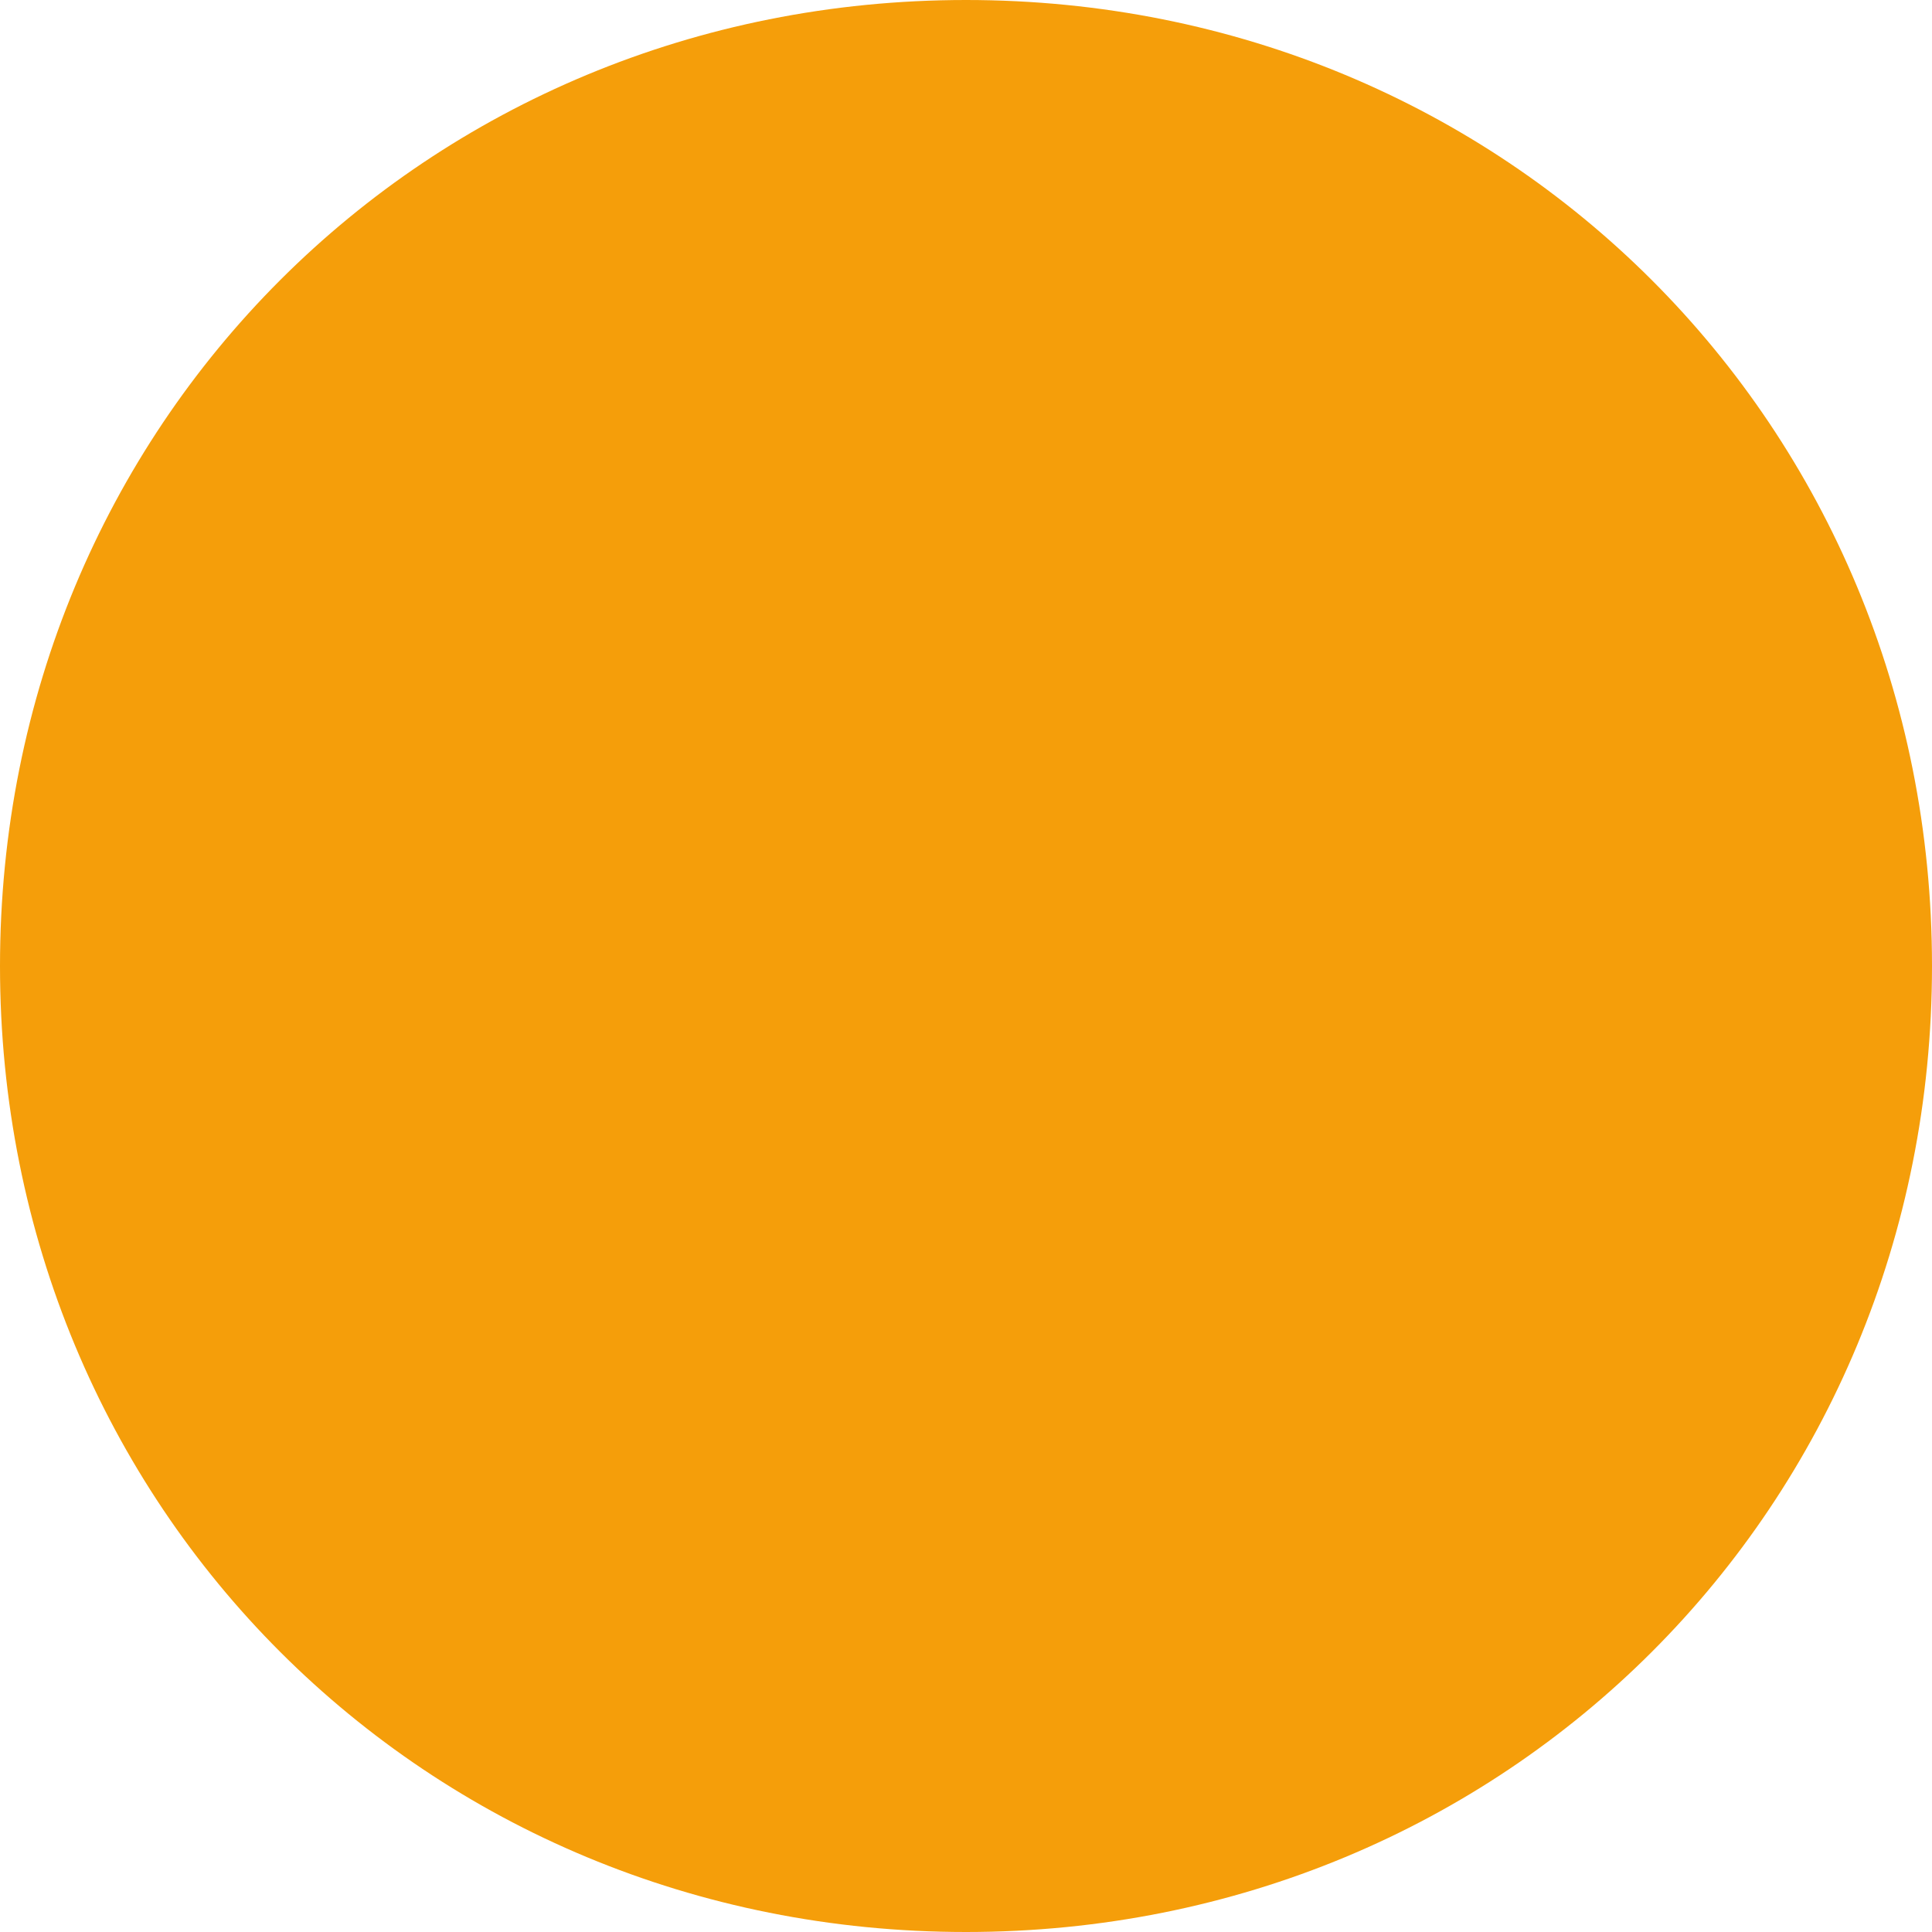
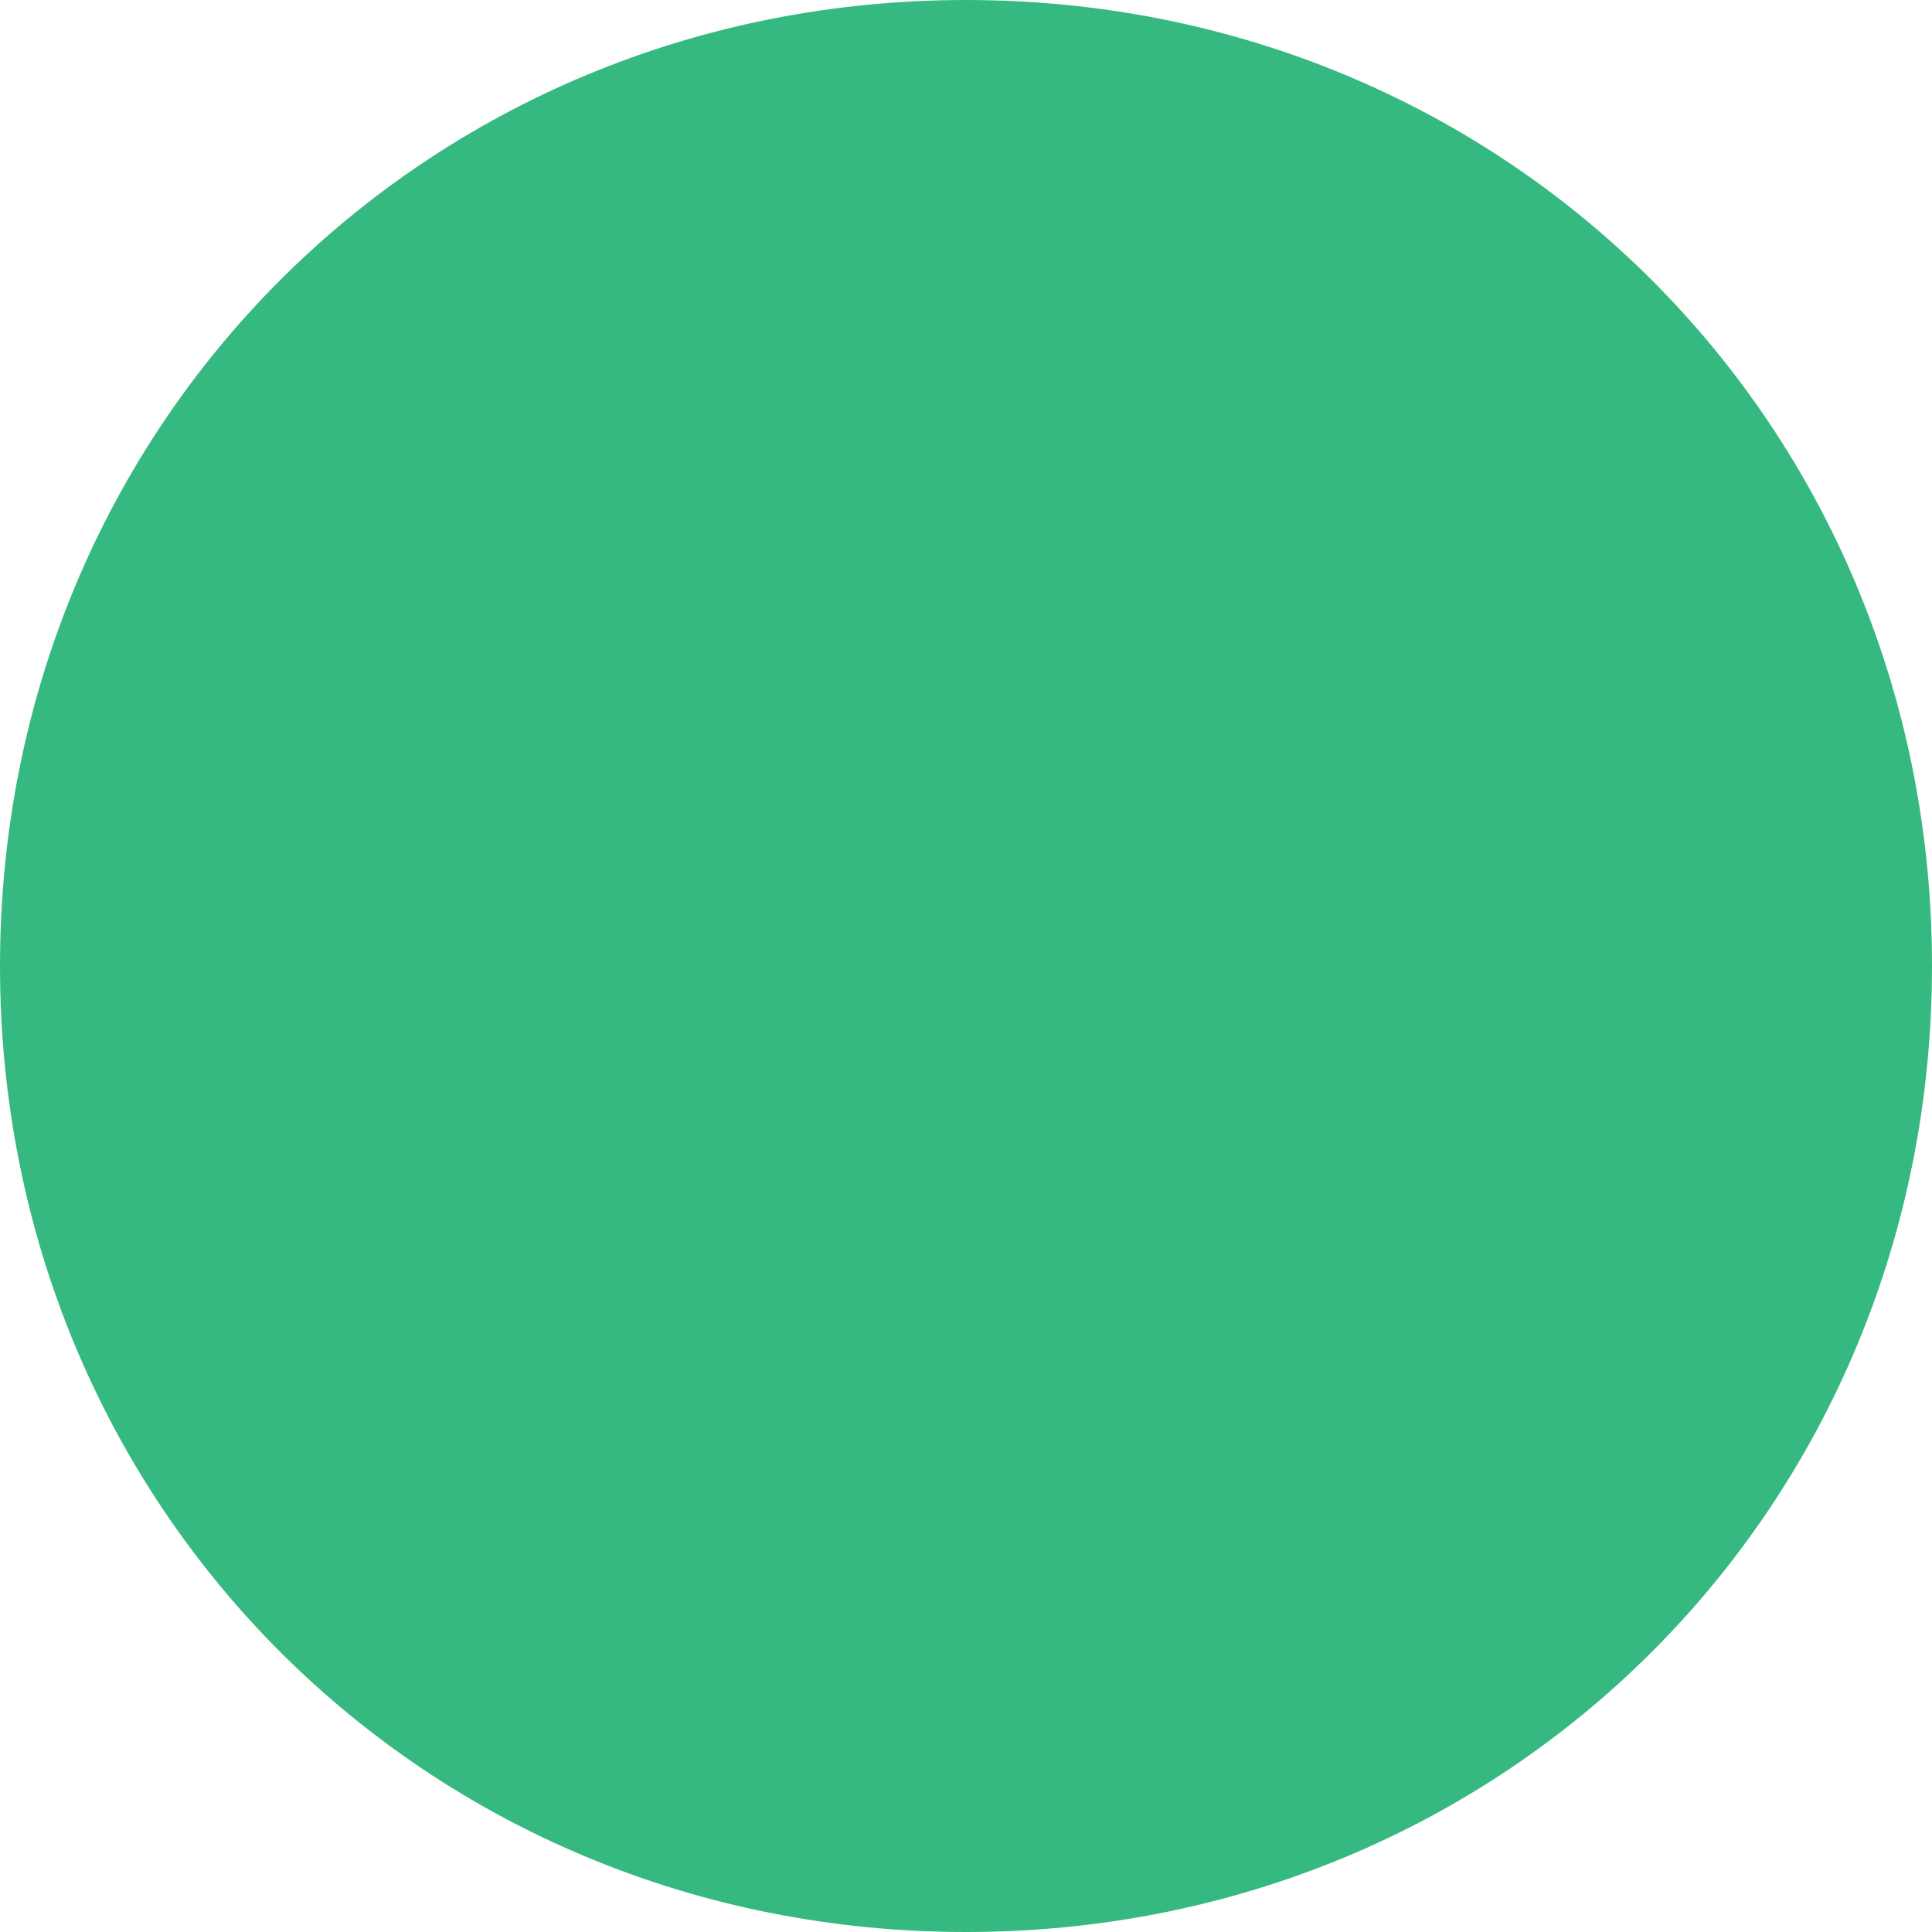
<svg xmlns="http://www.w3.org/2000/svg" version="1.1" width="8px" height="8px">
-   <g transform="matrix(1 0 0 1 -2706 -999 )">
-     <path d="M 2710 999  C 2712.24 999  2714 1000.76  2714 1003  C 2714 1005.24  2712.24 1007  2710 1007  C 2707.76 1007  2706 1005.24  2706 1003  C 2706 1000.76  2707.76 999  2710 999  Z " fill-rule="nonzero" fill="#f59e0a" stroke="none" />
+   <g transform="matrix(1 0 0 1 -2706 -965 )">
+     <path d="M 2710 965  C 2712.24 965  2714 966.76  2714 969  C 2714 971.24  2712.24 973  2710 973  C 2707.76 973  2706 971.24  2706 969  C 2706 966.76  2707.76 965  2710 965  Z " fill-rule="nonzero" fill="#36b981" stroke="none" />
  </g>
</svg>
